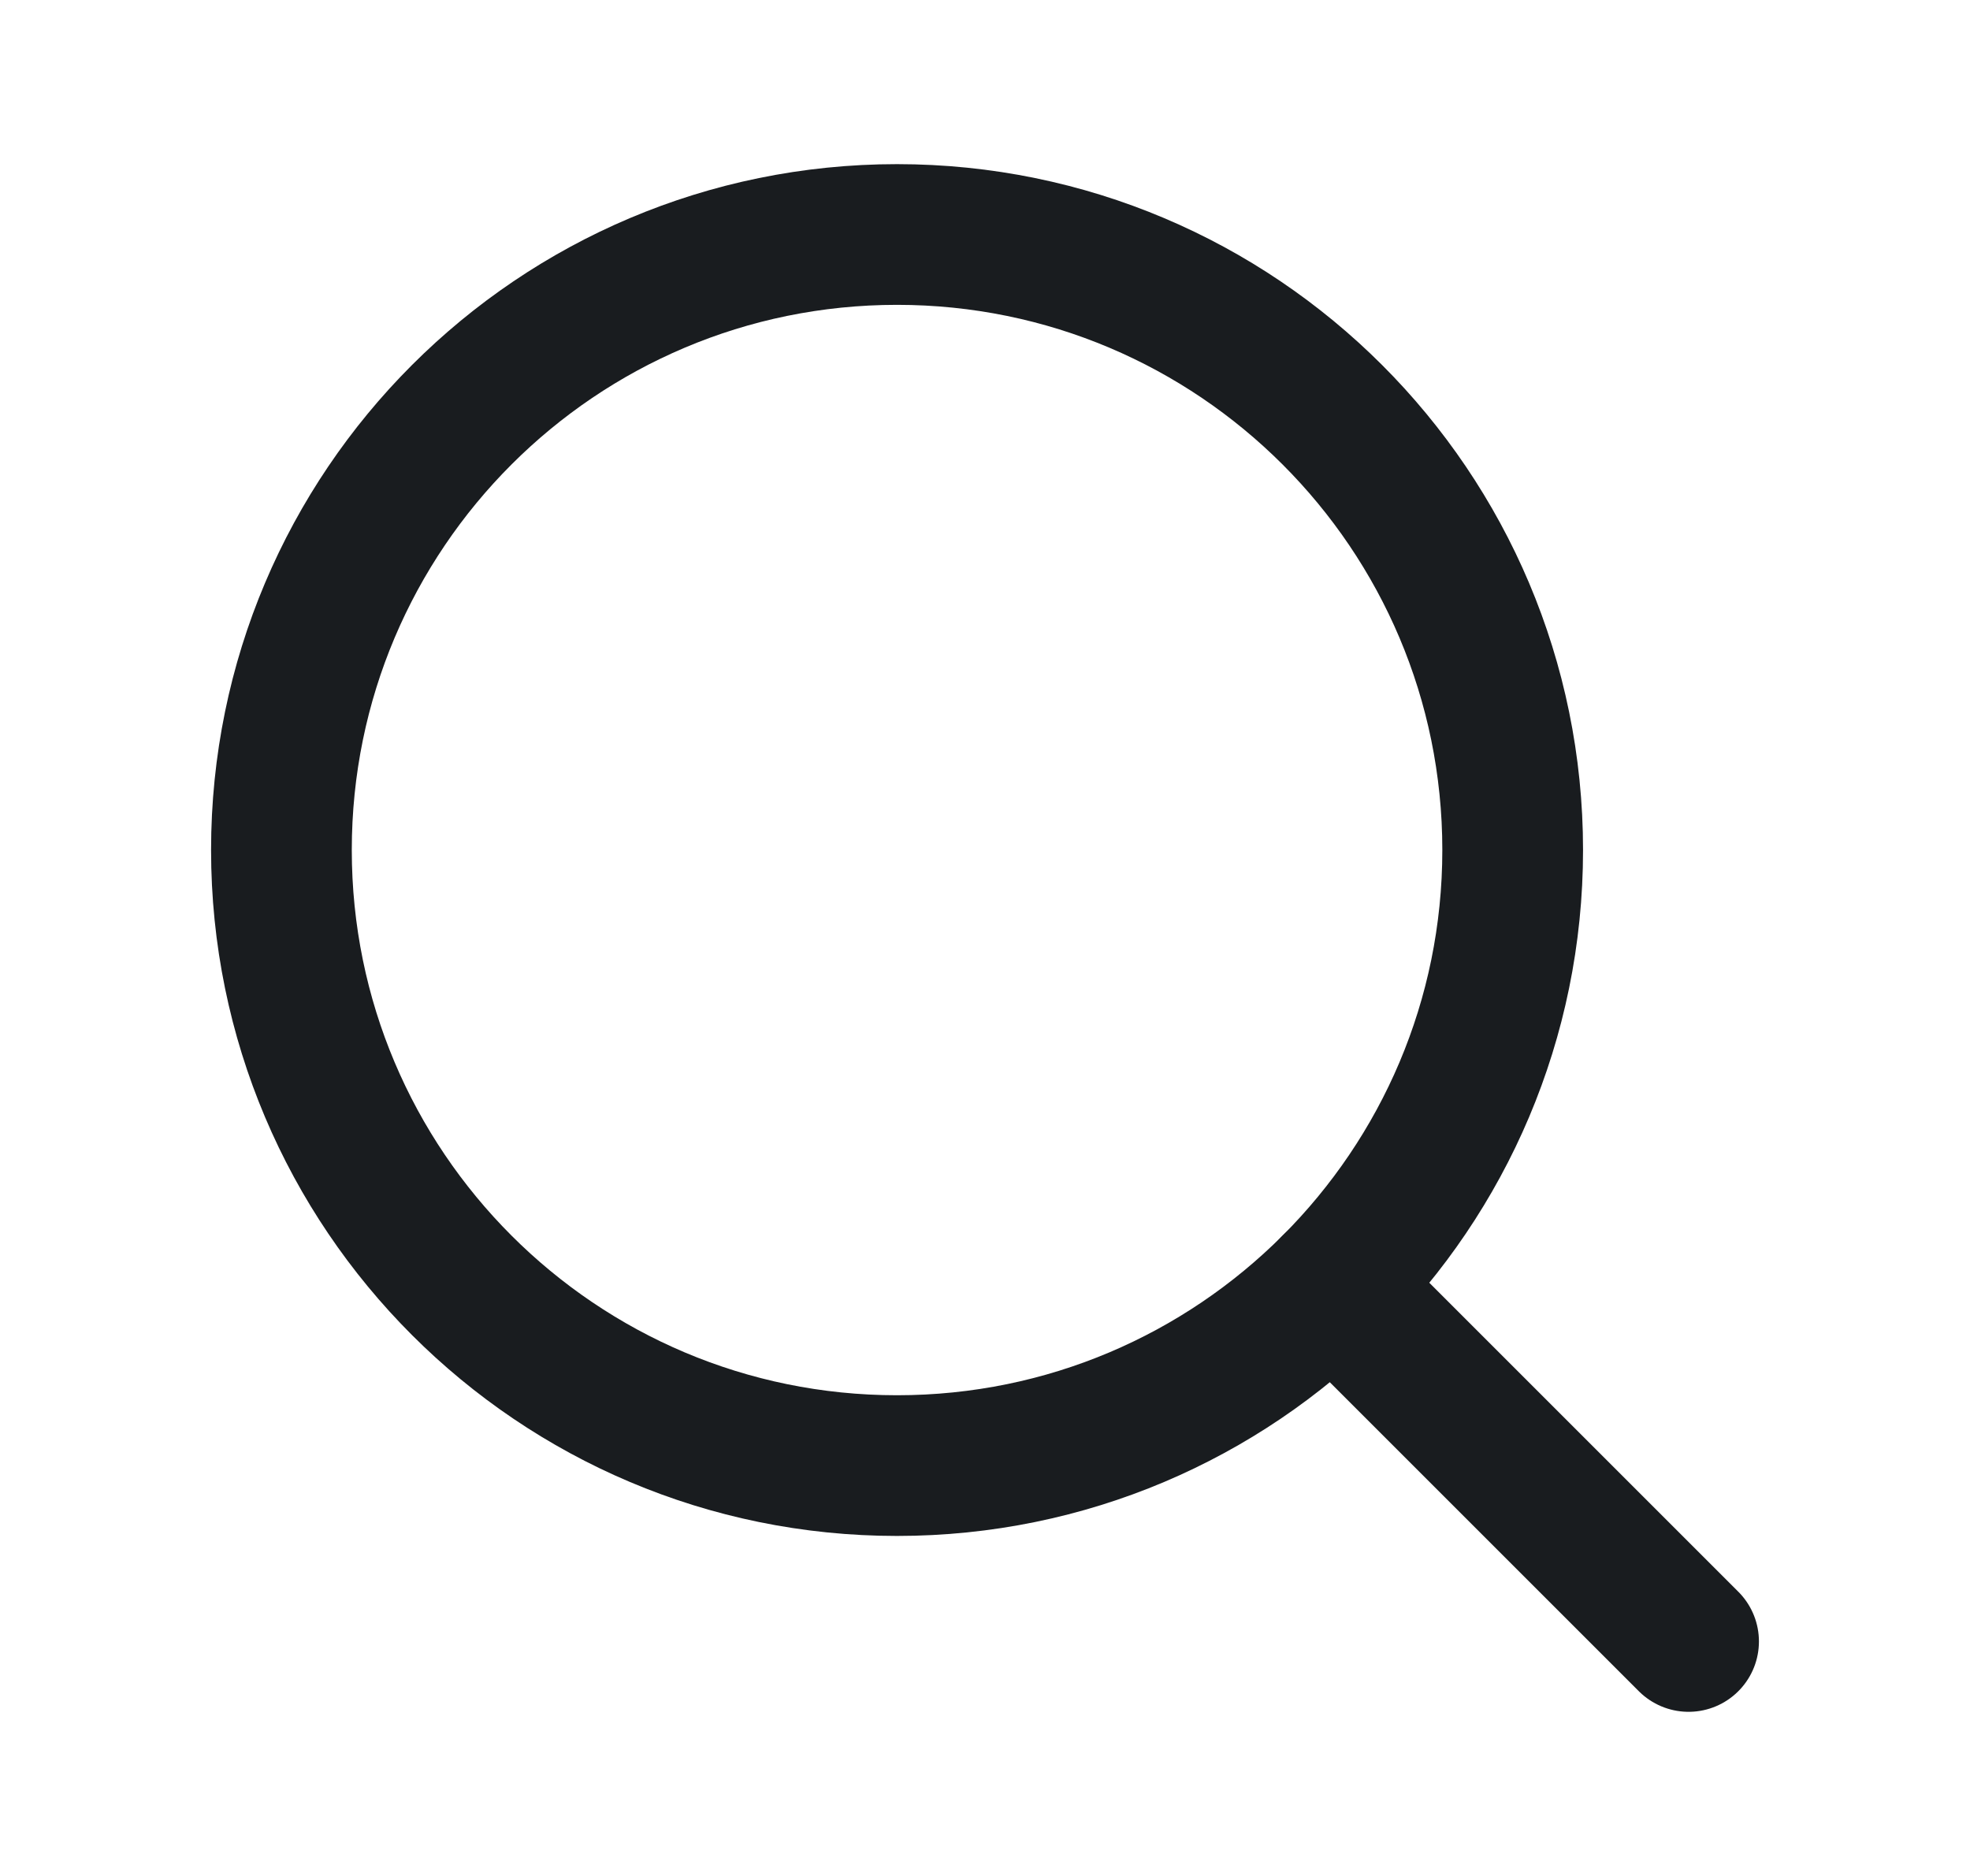
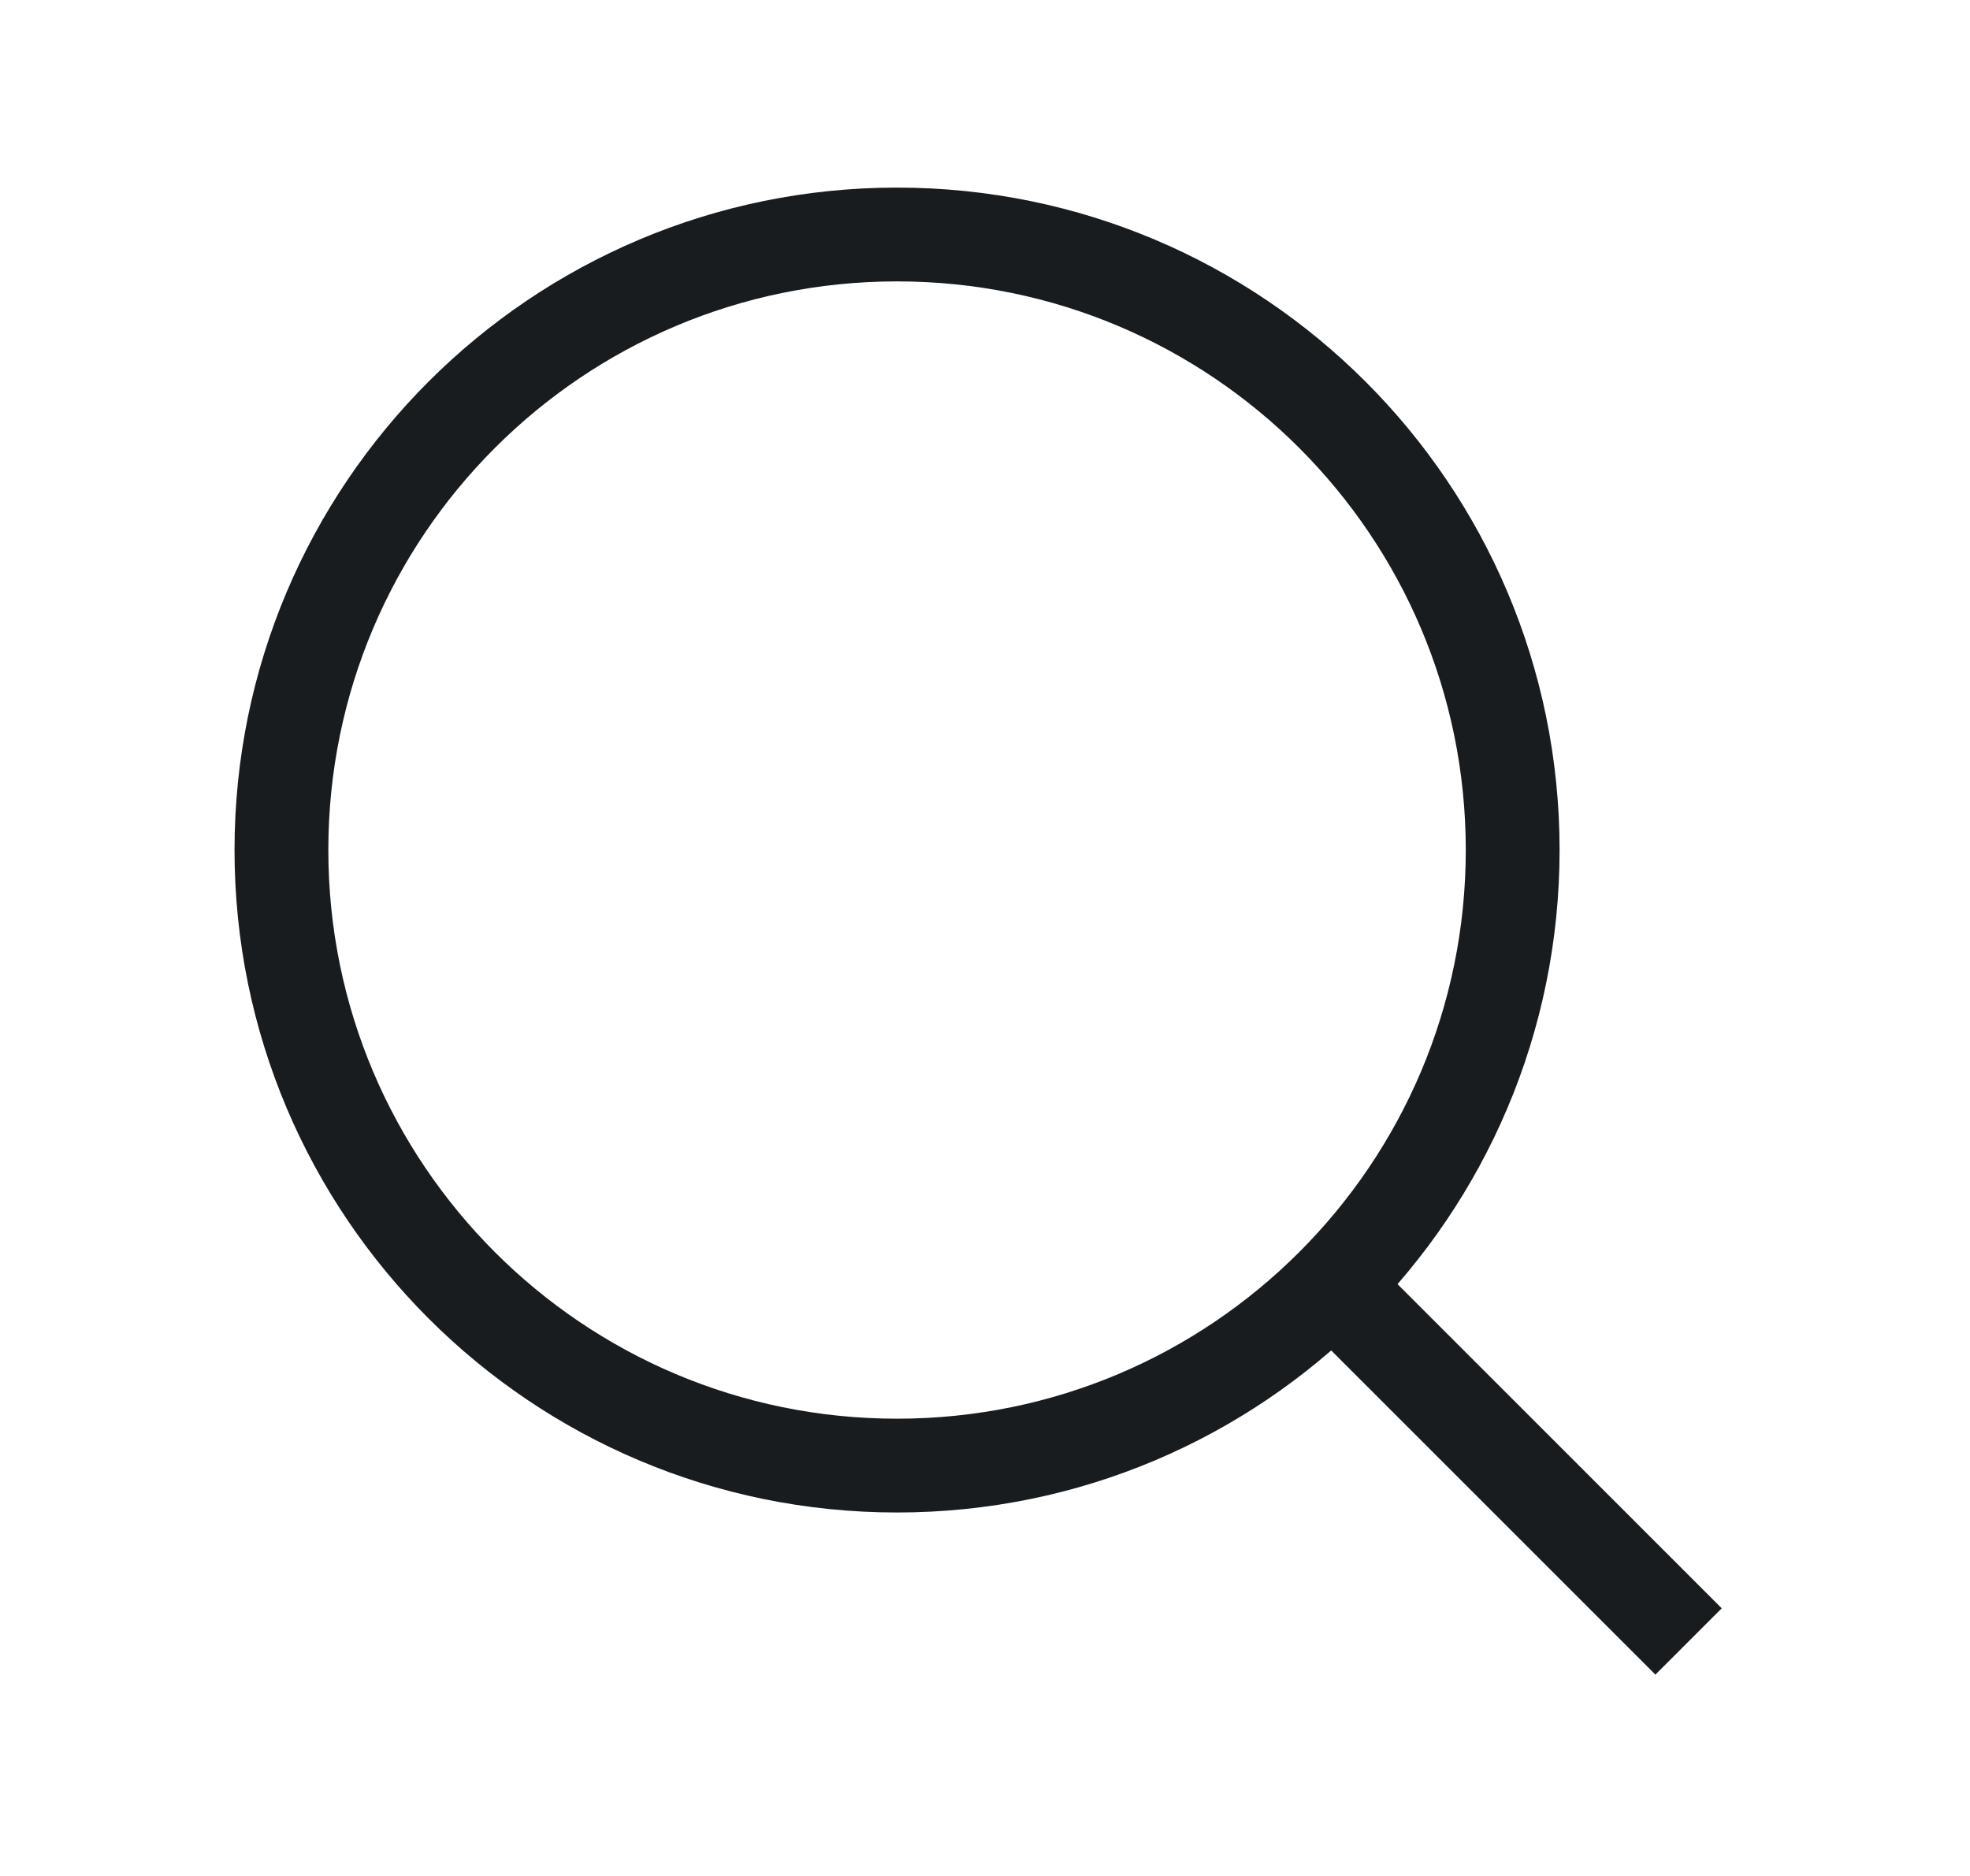
<svg xmlns="http://www.w3.org/2000/svg" width="21" height="20" viewBox="0 0 21 20" fill="none">
-   <path d="M9.562 15.625C13.187 15.625 16.125 12.687 16.125 9.062C16.125 5.438 13.187 2.5 9.562 2.5C5.938 2.5 3 5.438 3 9.062C3 12.687 5.938 15.625 9.562 15.625Z" stroke="#191C1F" stroke-width="1.5" stroke-linecap="round" stroke-linejoin="round" />
-   <path d="M14.203 13.703L18 17.5" stroke="#191C1F" stroke-width="1.5" stroke-linecap="round" stroke-linejoin="round" />
+   <path d="M9.562 15.625C13.187 15.625 16.125 12.687 16.125 9.062C16.125 5.438 13.187 2.5 9.562 2.5C5.938 2.5 3 5.438 3 9.062C3 12.687 5.938 15.625 9.562 15.625Z" stroke="#191C1F" strokeWidth="1.5" strokeLinecap="round" strokeLinejoin="round" />
+   <path d="M14.203 13.703L18 17.5" stroke="#191C1F" strokeWidth="1.5" strokeLinecap="round" strokeLinejoin="round" />
</svg>
